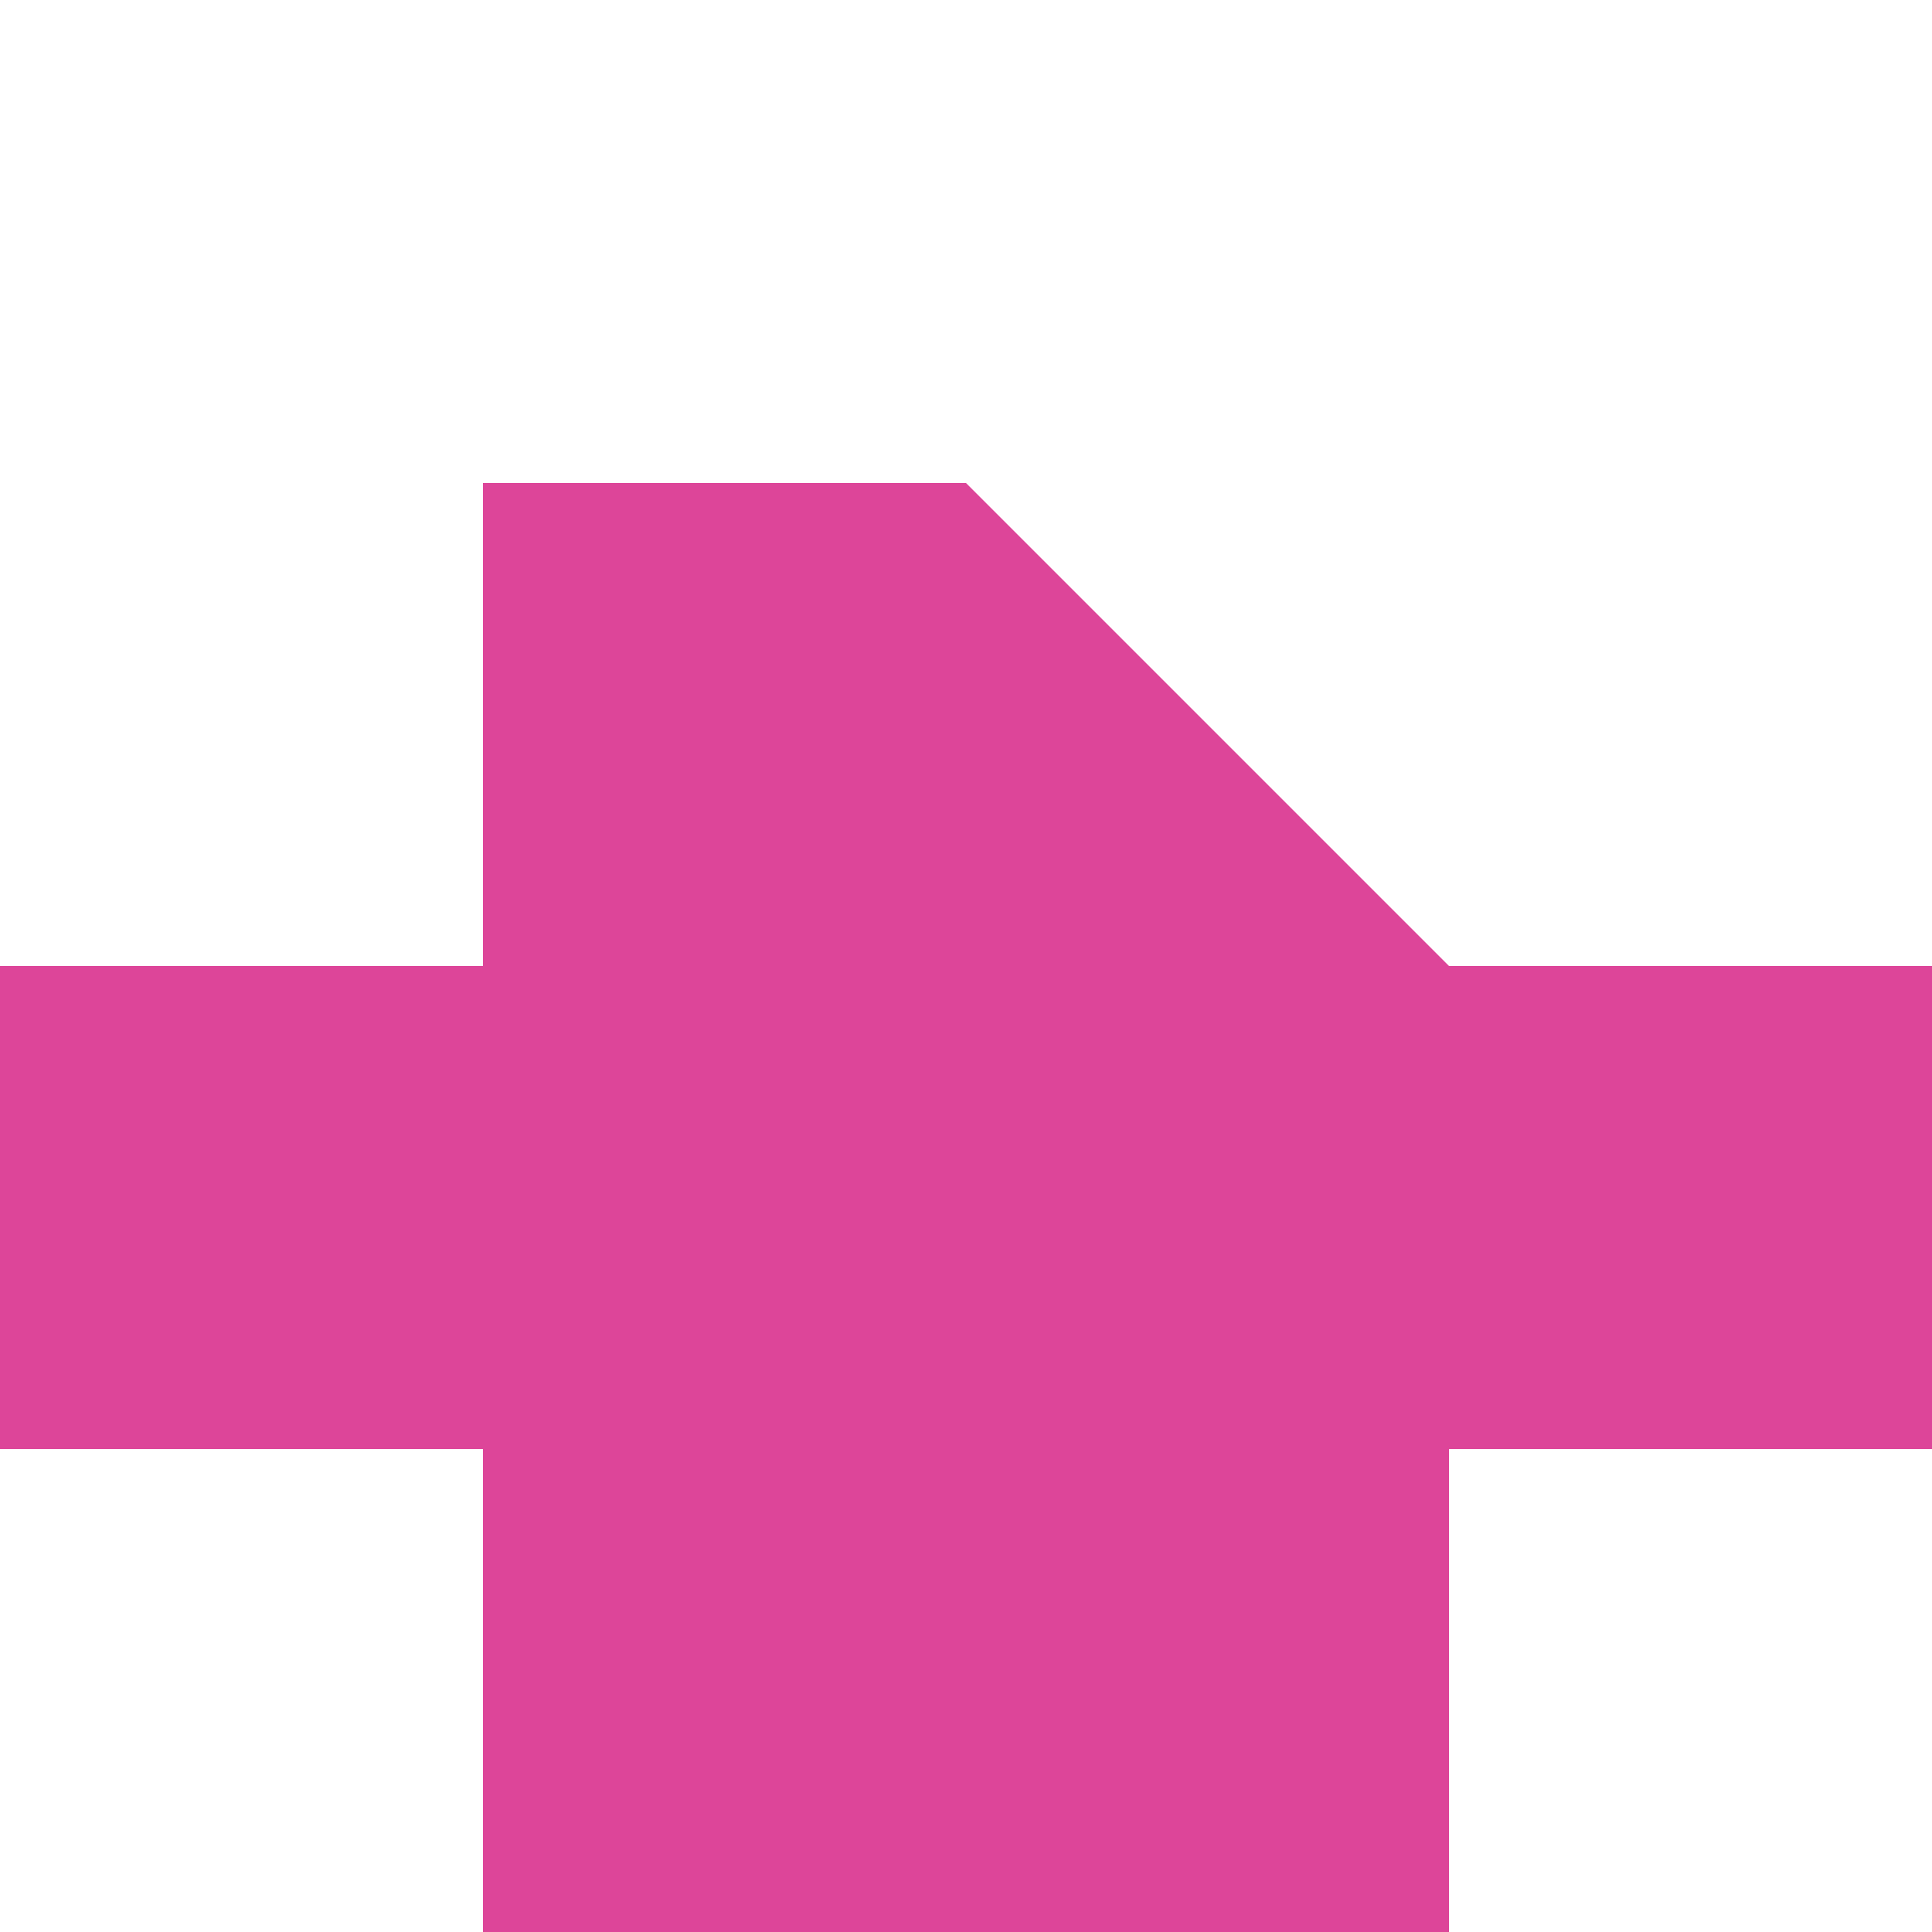
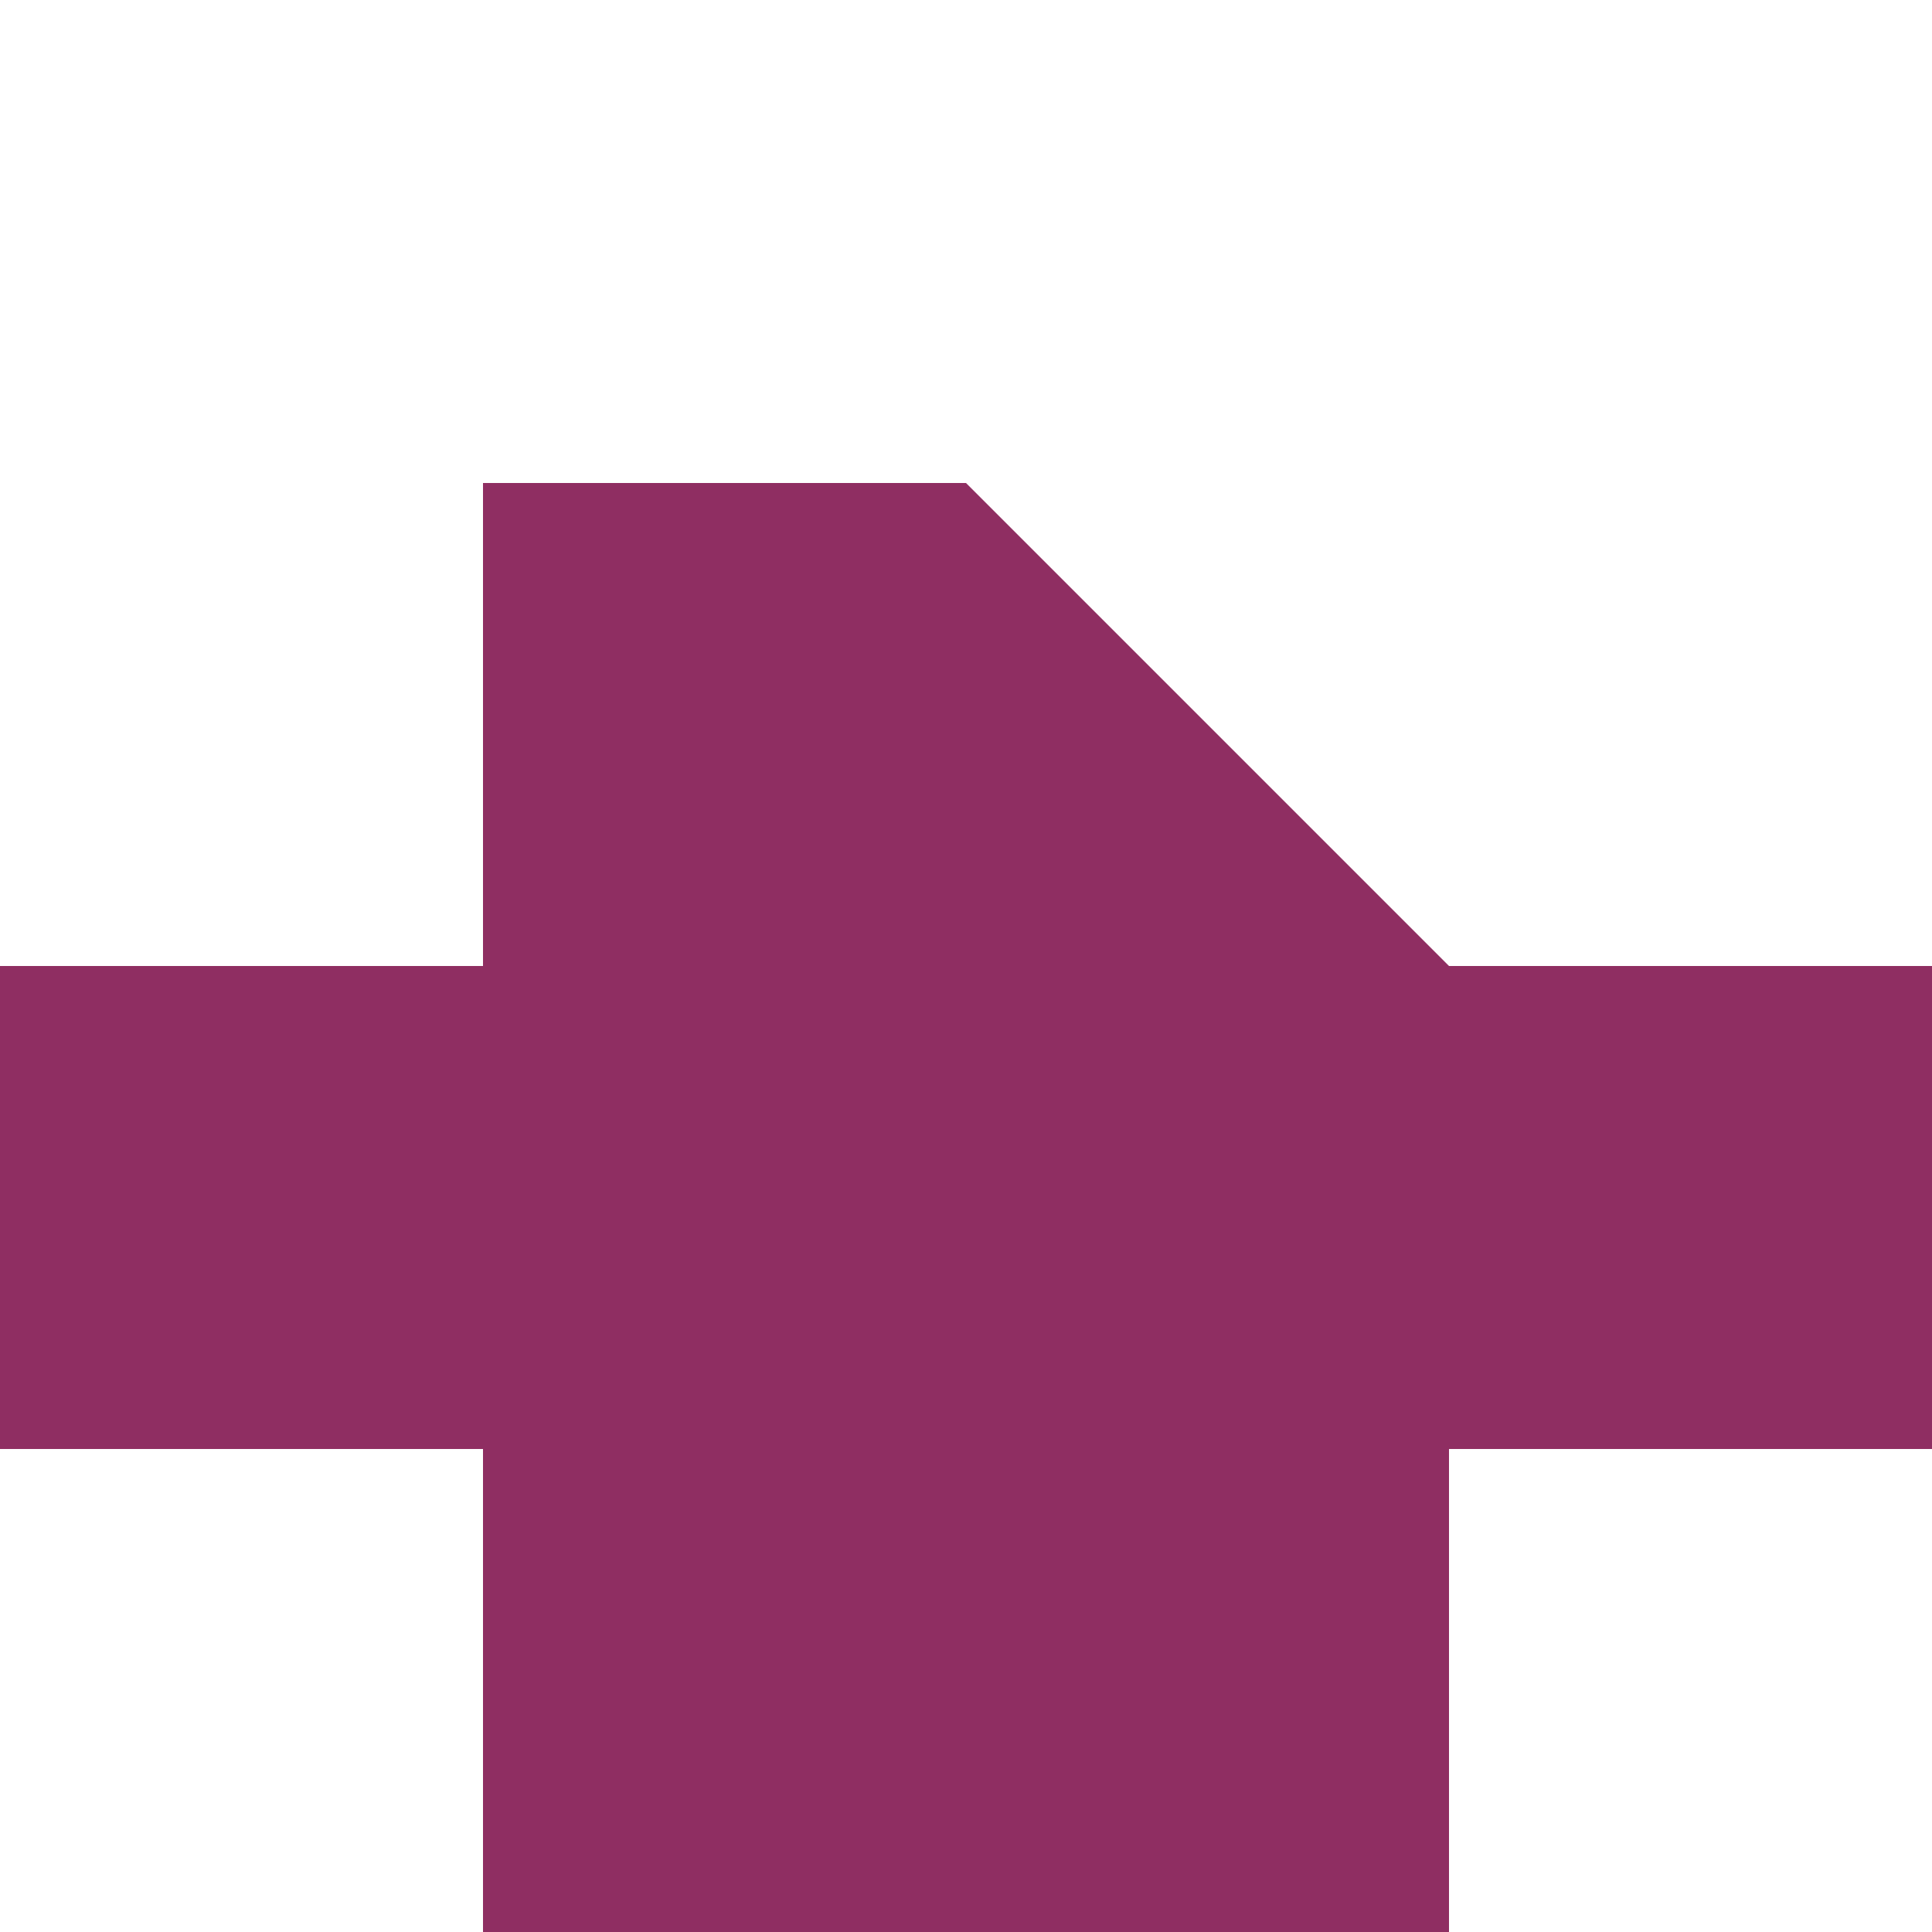
<svg xmlns="http://www.w3.org/2000/svg" viewBox="0 0 80 80">
  <defs>
-     <style>.cls-1{fill:#dd4599;}</style>
+     <style>.cls-1{fill:#8f2e62;}</style>
  </defs>
  <g id="bk-1">
    <polygon class="cls-1" points="60 40 40 20 20 20 20 40 0 40 0 60 20 60 20 80 60 80 60 60 80 60 80 40 60 40" />
  </g>
</svg>
